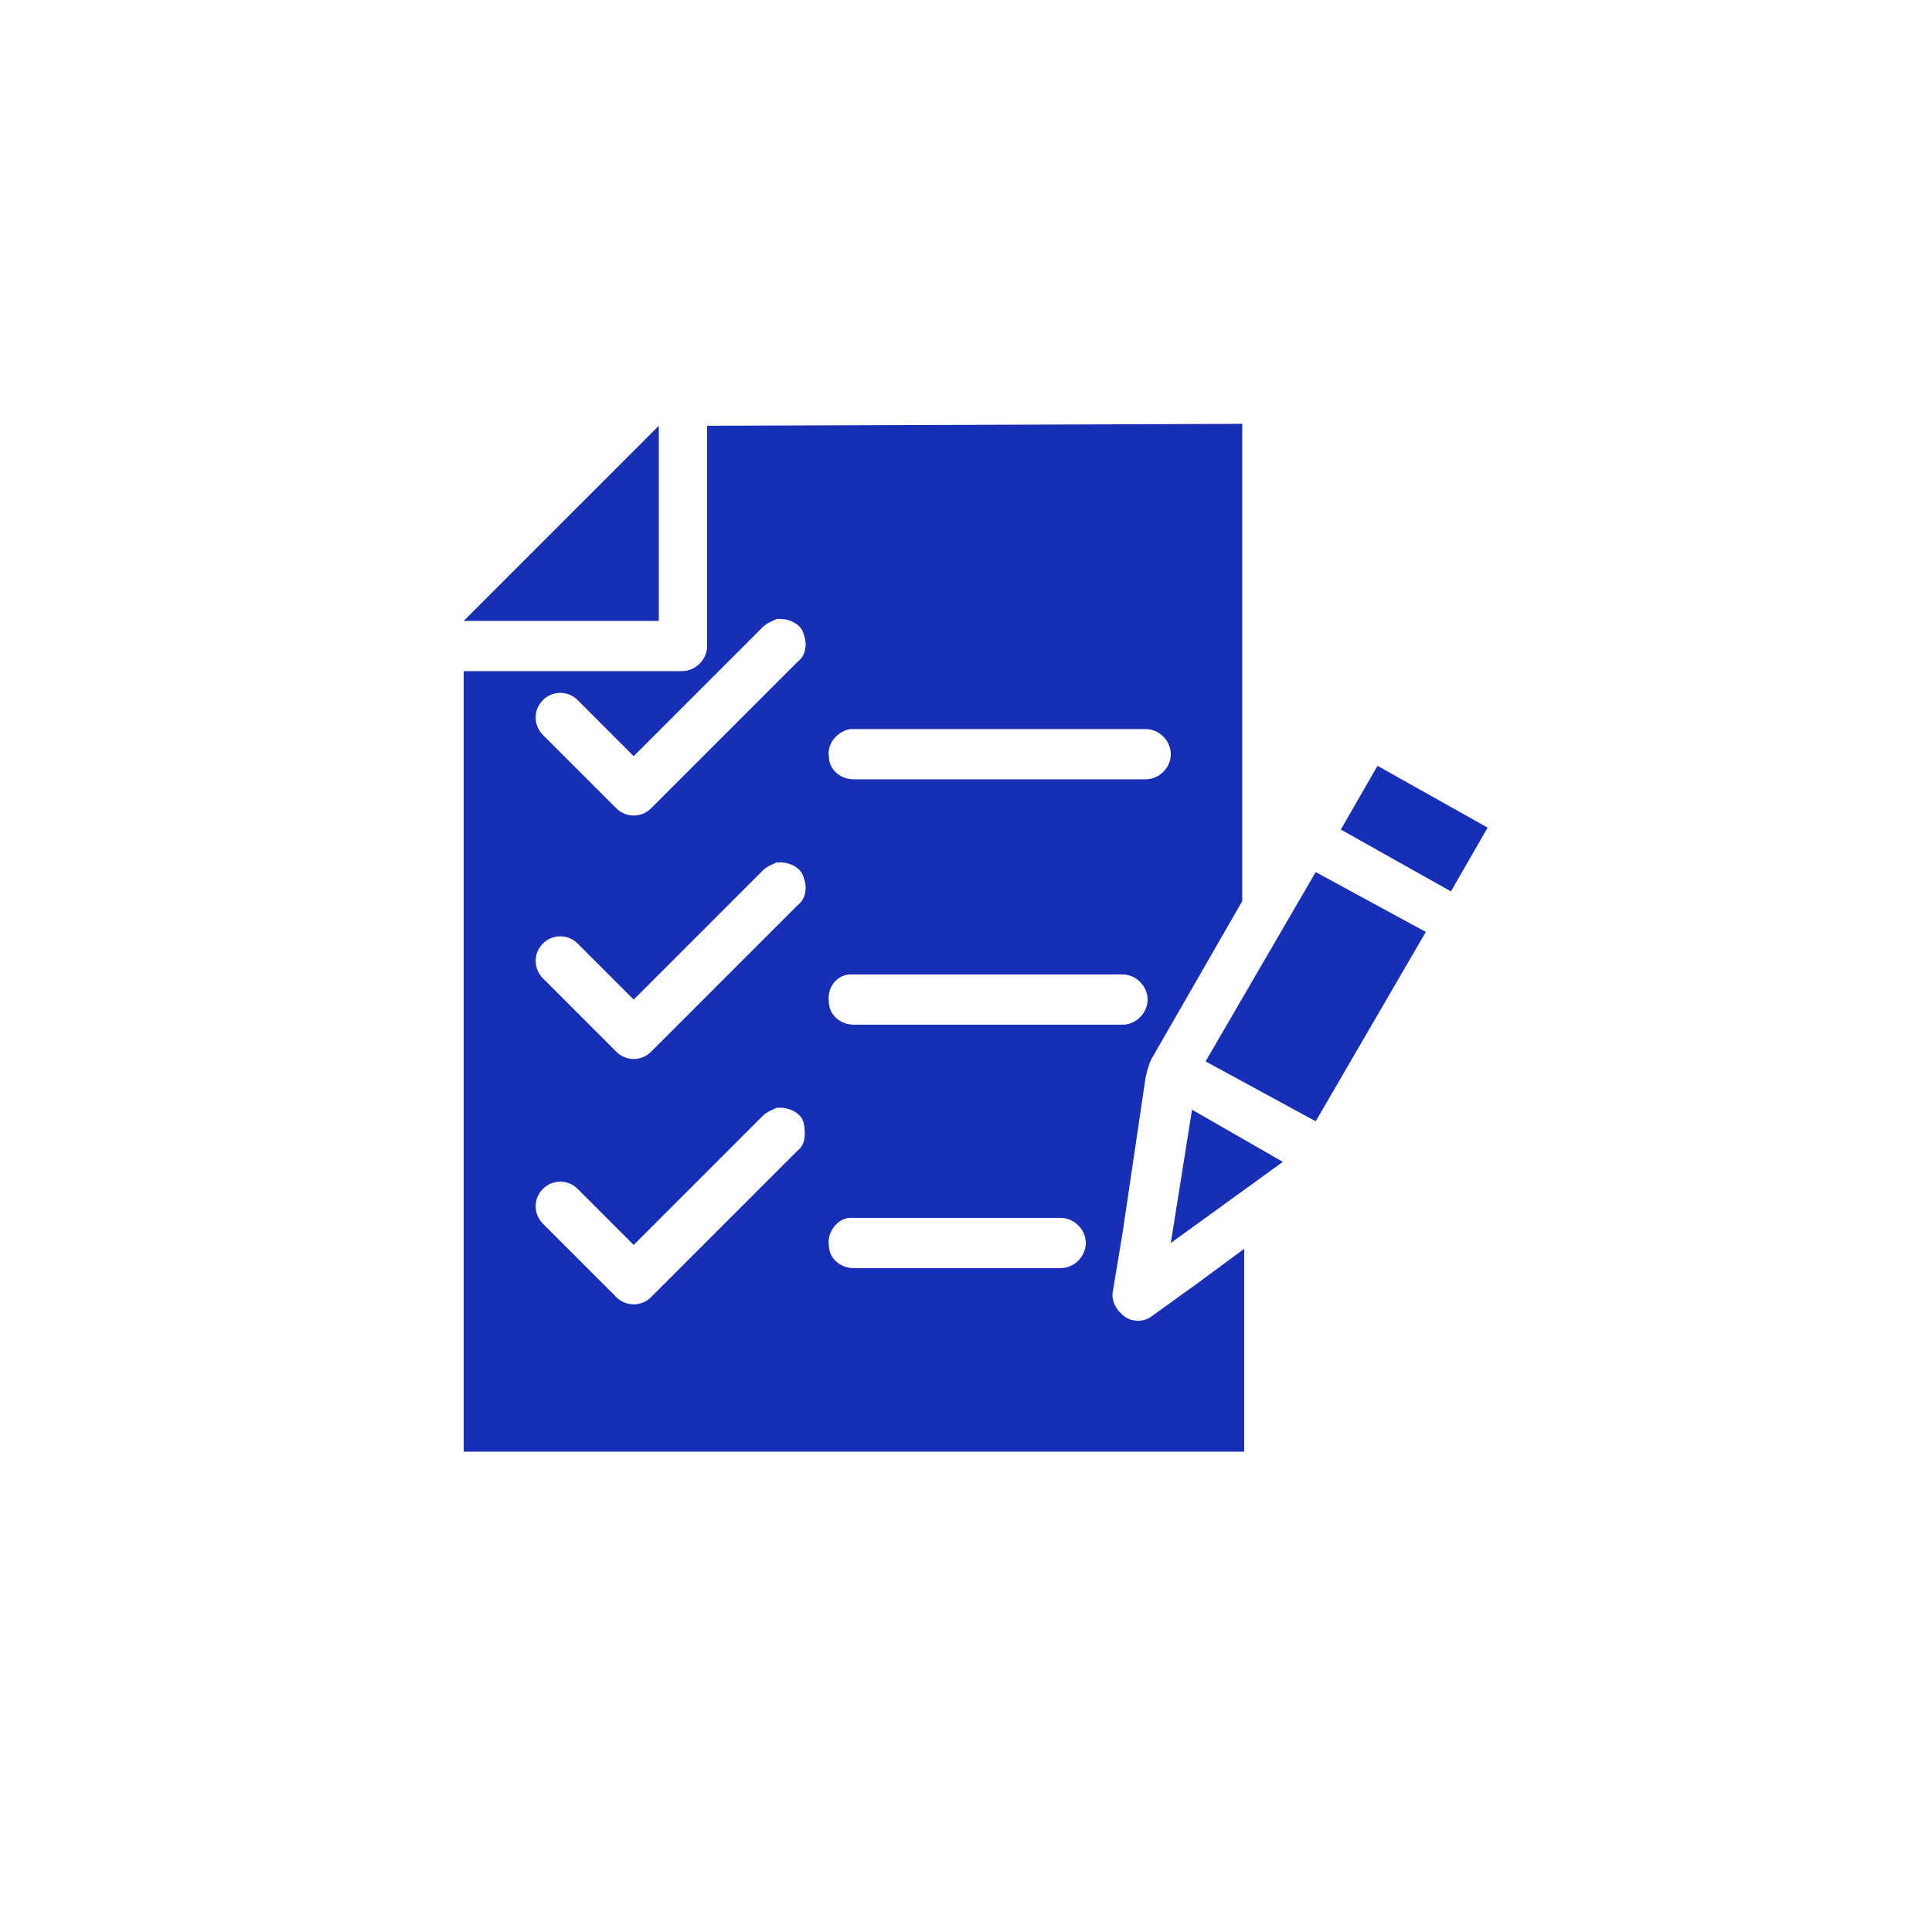
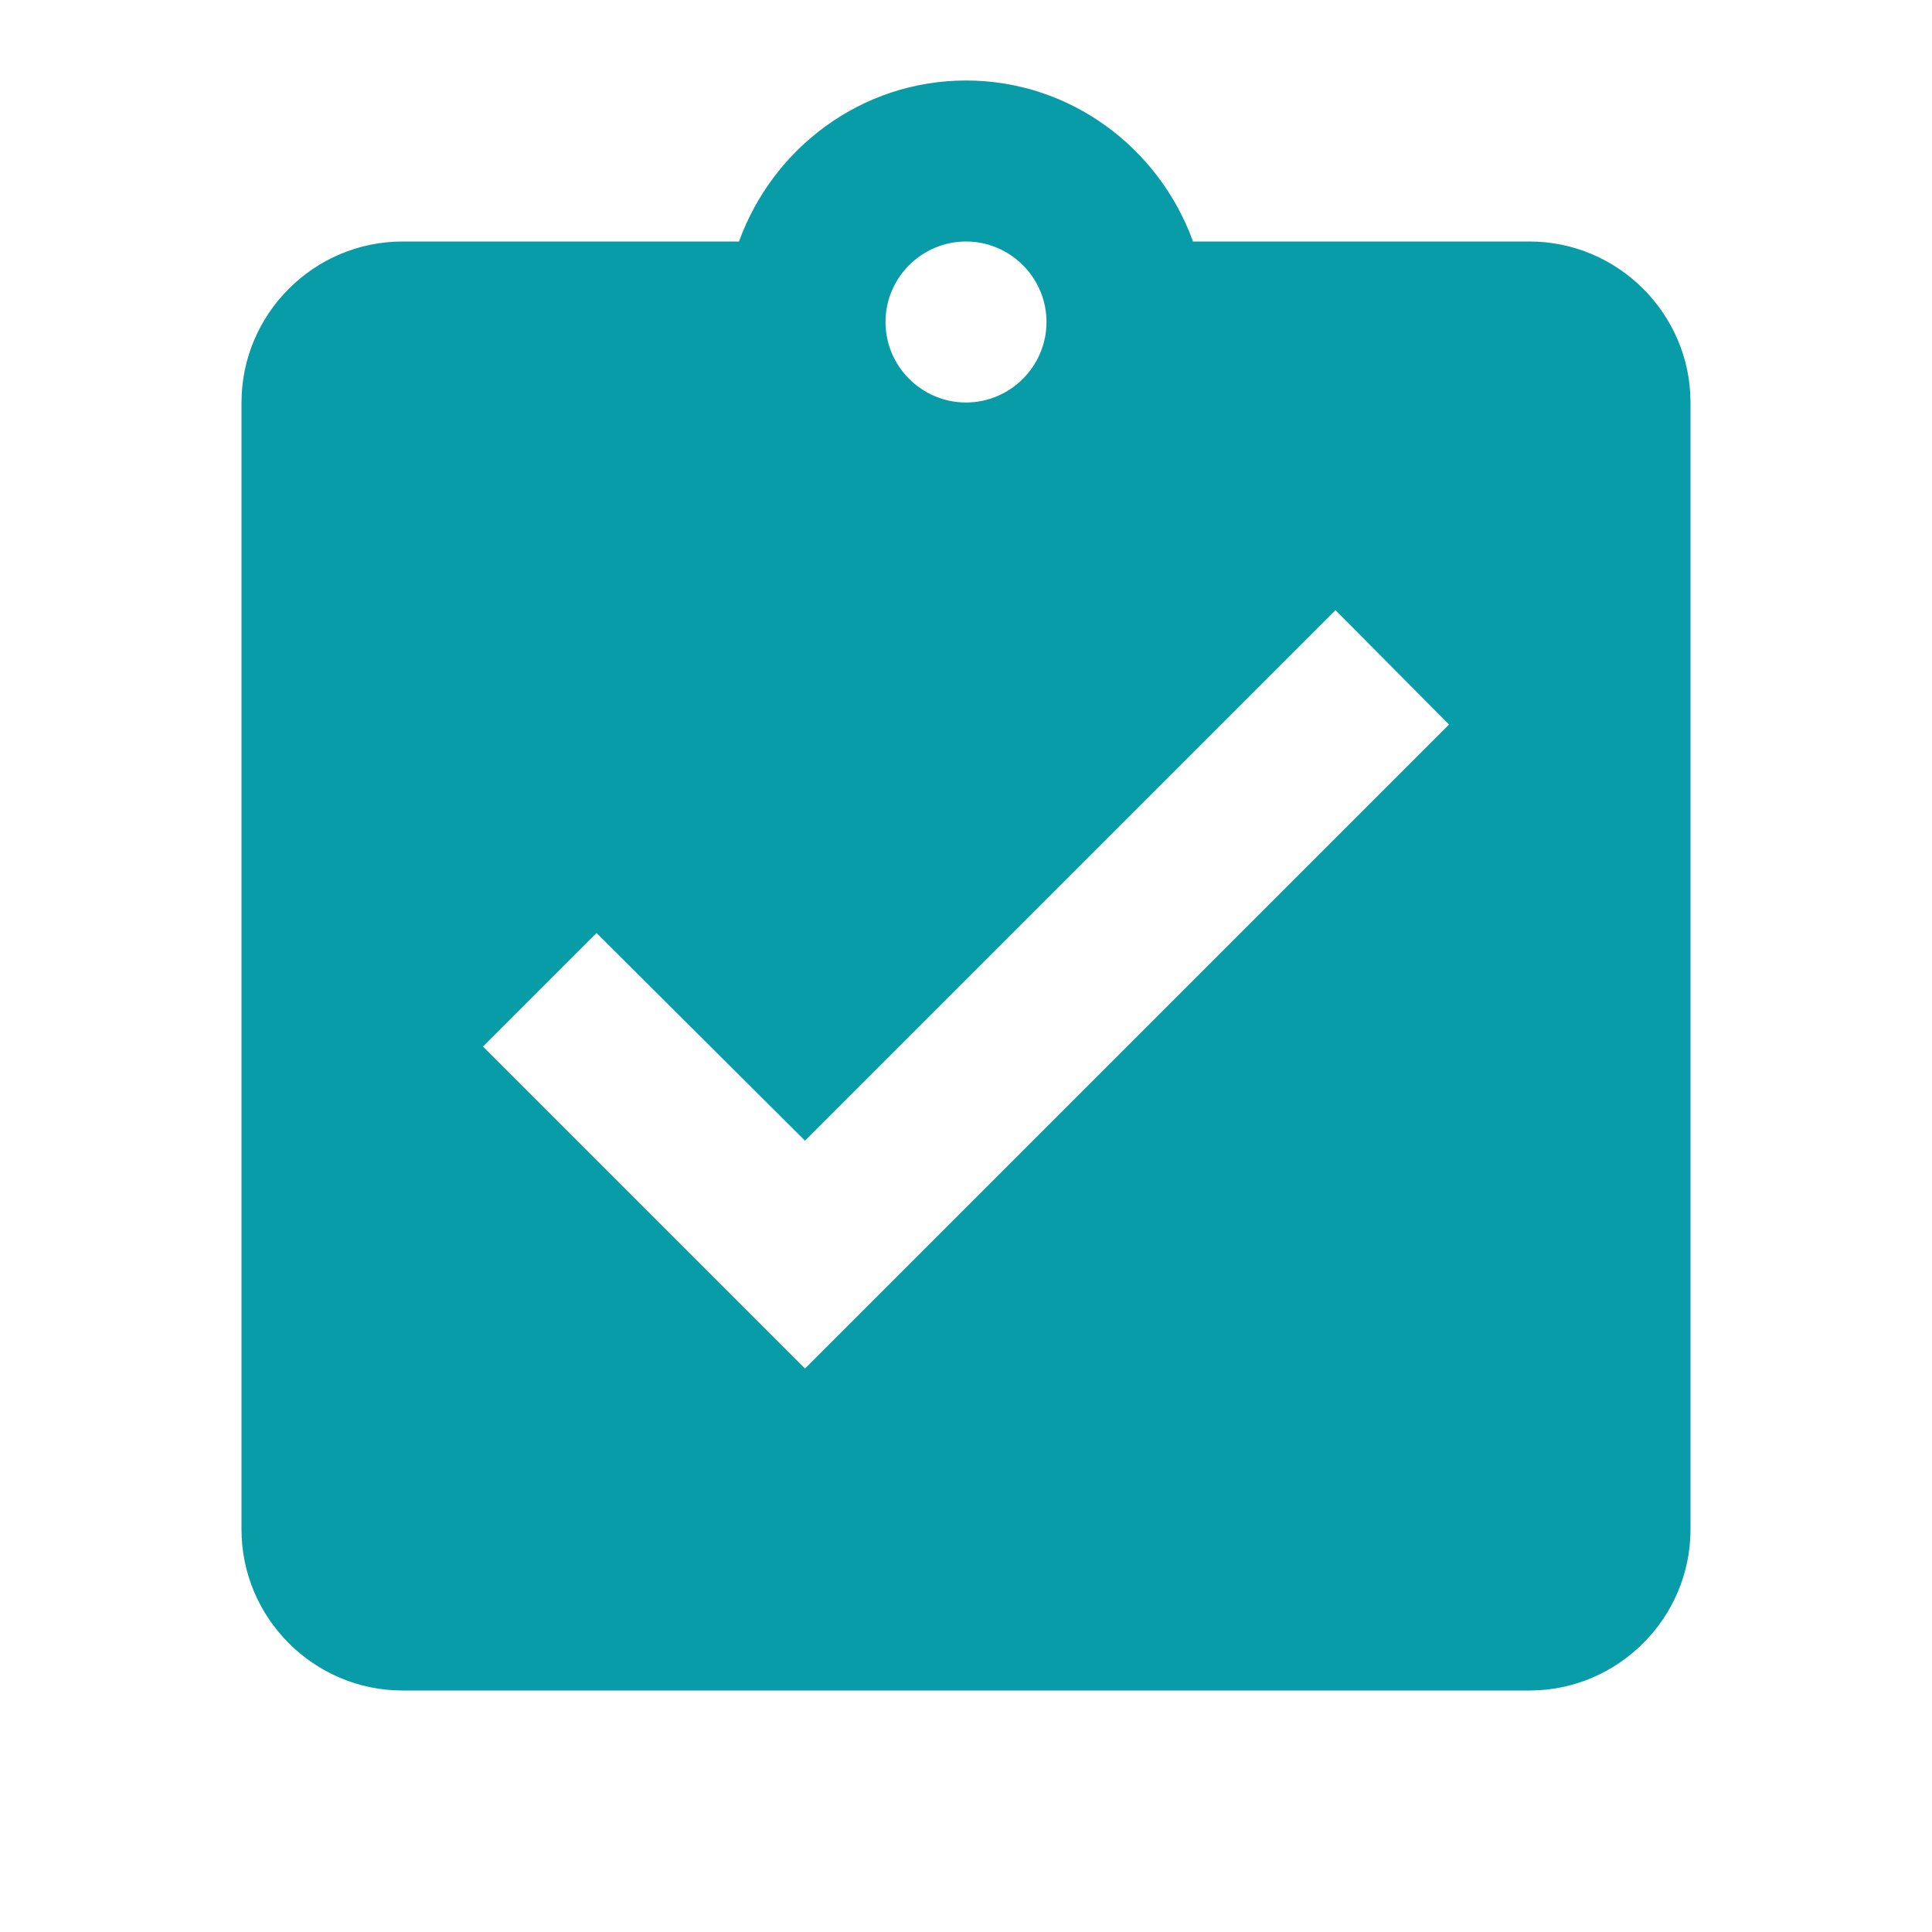
- <svg xmlns="http://www.w3.org/2000/svg" version="1.1" id="Layer_1" x="0px" y="0px" viewBox="0 0 100 100" style="enable-background:new 0 0 100 100;" xml:space="preserve">
-   <style type="text/css">
- 	.st1{fill:#162FB6;}
- </style>
-   <g transform="translate(0,-952.3622)">
-     <path class="st1" d="M34.1,974.4L24,984.5h10.1V974.4z M36.6,974.4v10.1v1.3c0,0.7-0.6,1.3-1.3,1.3H34H24v40.4h40.4V1017l-2.3,1.7   l0,0l-2.5,1.8c-0.4,0.3-1,0.3-1.4,0s-0.7-0.8-0.6-1.3l0.5-3l1.2-8.1c0.1-0.4,0.2-0.8,0.4-1.1l4.6-8v-24.7L36.6,974.4L36.6,974.4z    M40.4,984.4L40.4,984.4c0.5,0,1.1,0.3,1.2,0.8c0.2,0.5,0.1,1.1-0.3,1.4l-7.6,7.6c-0.5,0.5-1.3,0.5-1.8,0l-3.8-3.8   c-0.5-0.5-0.5-1.3,0-1.8s1.3-0.5,1.8,0l2.9,2.9l6.7-6.7c0.2-0.2,0.5-0.3,0.7-0.4C40.3,984.4,40.3,984.4,40.4,984.4z M44,990.1   C44,990.1,44.1,990.1,44,990.1c0.1,0,0.1,0,0.2,0h15.1c0.7,0,1.3,0.6,1.3,1.3s-0.6,1.3-1.3,1.3H44.2c-0.7,0-1.3-0.5-1.3-1.2   C42.8,990.8,43.4,990.2,44,990.1z M71.3,992l-1.9,3.3l5.7,3.2l1.9-3.3L71.3,992z M40.4,997L40.4,997c0.5,0,1.1,0.3,1.2,0.8   c0.2,0.5,0.1,1.1-0.3,1.4l-7.6,7.6c-0.5,0.5-1.3,0.5-1.8,0l-3.8-3.8c-0.5-0.5-0.5-1.3,0-1.8s1.3-0.5,1.8,0l2.9,2.9l6.7-6.7   c0.2-0.2,0.5-0.3,0.7-0.4C40.3,997,40.3,997,40.4,997z M68.1,997.5l-5.7,9.8l5.7,3.1l0,0l5.7-9.8L68.1,997.5   C68.2,997.5,68.2,997.5,68.1,997.5z M44,1002.8C44,1002.8,44.1,1002.8,44,1002.8c0.1,0,0.1,0,0.2,0h13.9c0.7,0,1.3,0.6,1.3,1.3   s-0.6,1.3-1.3,1.3H44.2c-0.7,0-1.3-0.5-1.3-1.2C42.8,1003.4,43.4,1002.8,44,1002.8z M40.4,1009.7L40.4,1009.7   c0.5,0,1.1,0.3,1.2,0.8s0.1,1.1-0.3,1.4l-7.6,7.6c-0.5,0.5-1.3,0.5-1.8,0l-3.8-3.8c-0.5-0.5-0.5-1.3,0-1.8s1.3-0.5,1.8,0l2.9,2.9   l6.7-6.7c0.2-0.2,0.5-0.3,0.7-0.4C40.3,1009.7,40.3,1009.7,40.4,1009.7z M61.7,1009.8l-1.1,6.9l5.8-4.2L61.7,1009.8z M44,1015.4   C44,1015.4,44.1,1015.4,44,1015.4c0.1,0,0.1,0,0.2,0h10.7c0.7,0,1.3,0.6,1.3,1.3s-0.6,1.3-1.3,1.3H44.2c-0.7,0-1.3-0.5-1.3-1.2   C42.8,1016.1,43.4,1015.4,44,1015.4z" />
-   </g>
+ <svg xmlns="http://www.w3.org/2000/svg" fill="#089CA8" height="24" viewBox="0 0 24 24" width="24">
+   <path d="M0 0h24v24H0z" fill="none" />
+   <path d="M19 3h-4.18C14.4 1.84 13.3 1 12 1c-1.3 0-2.4.84-2.82 2H5c-1.1 0-2 .9-2 2v14c0 1.1.9 2 2 2h14c1.1 0 2-.9 2-2V5c0-1.1-.9-2-2-2zm-7 0c.55 0 1 .45 1 1s-.45 1-1 1-1-.45-1-1 .45-1 1-1zm-2 14l-4-4 1.41-1.41L10 14.17l6.59-6.59L18 9l-8 8z" />
</svg>
